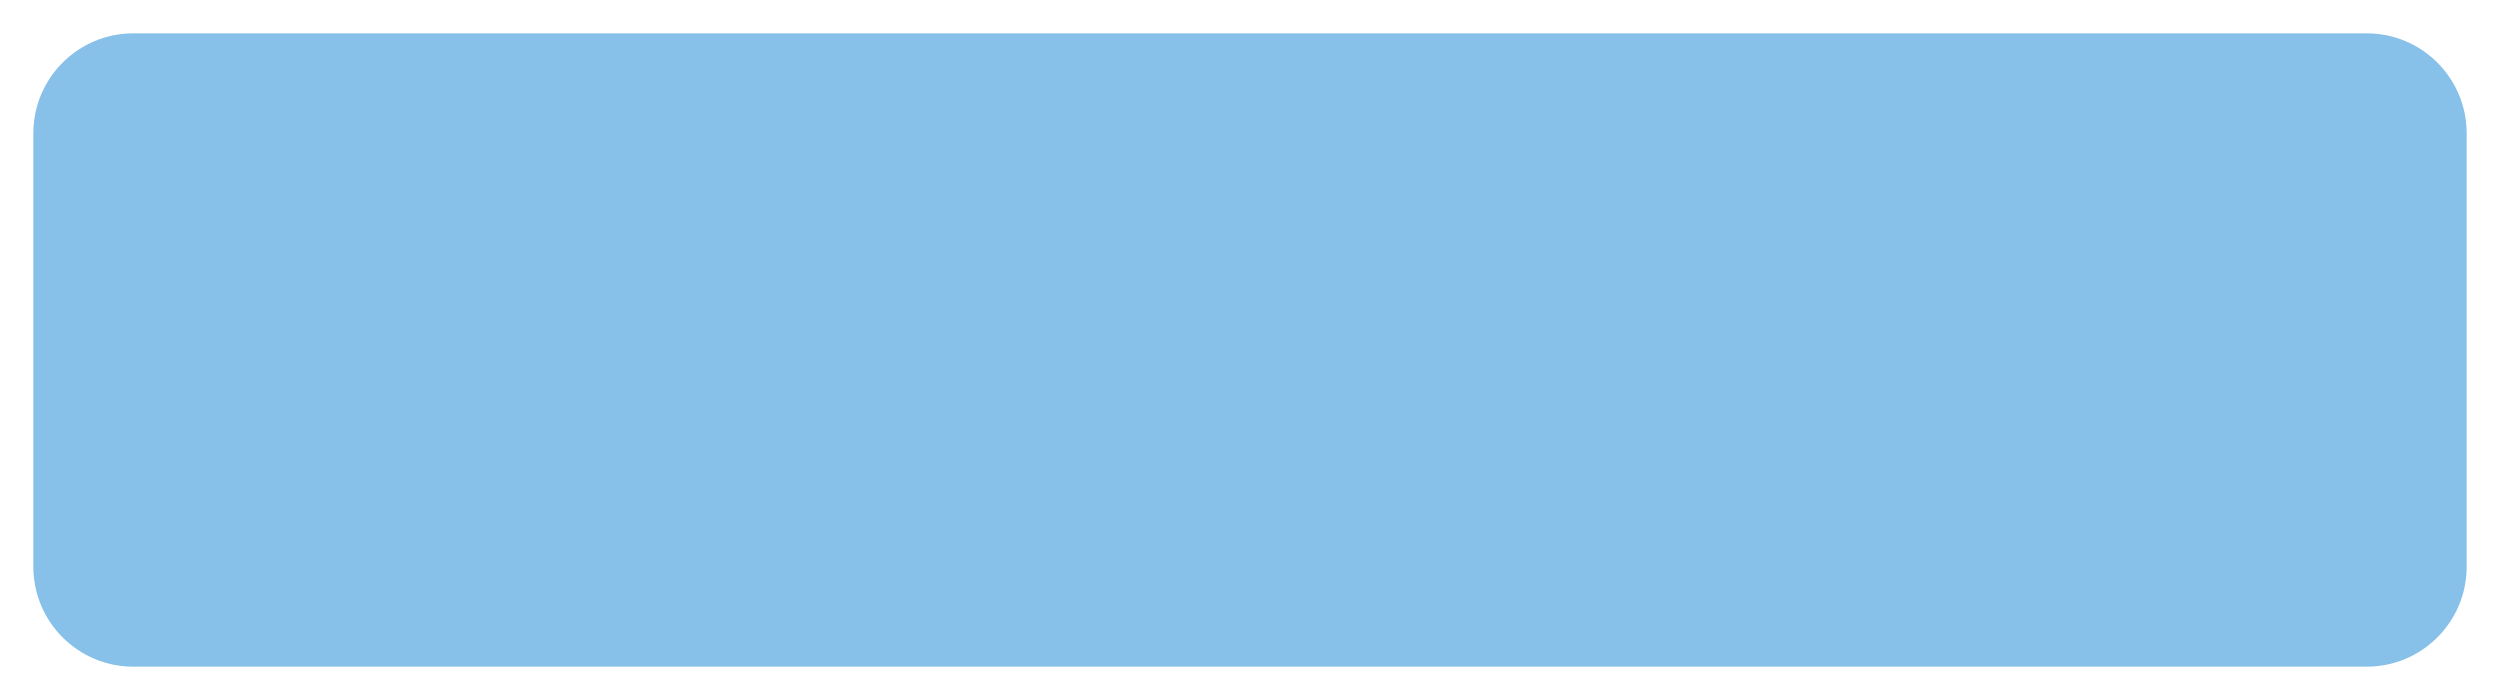
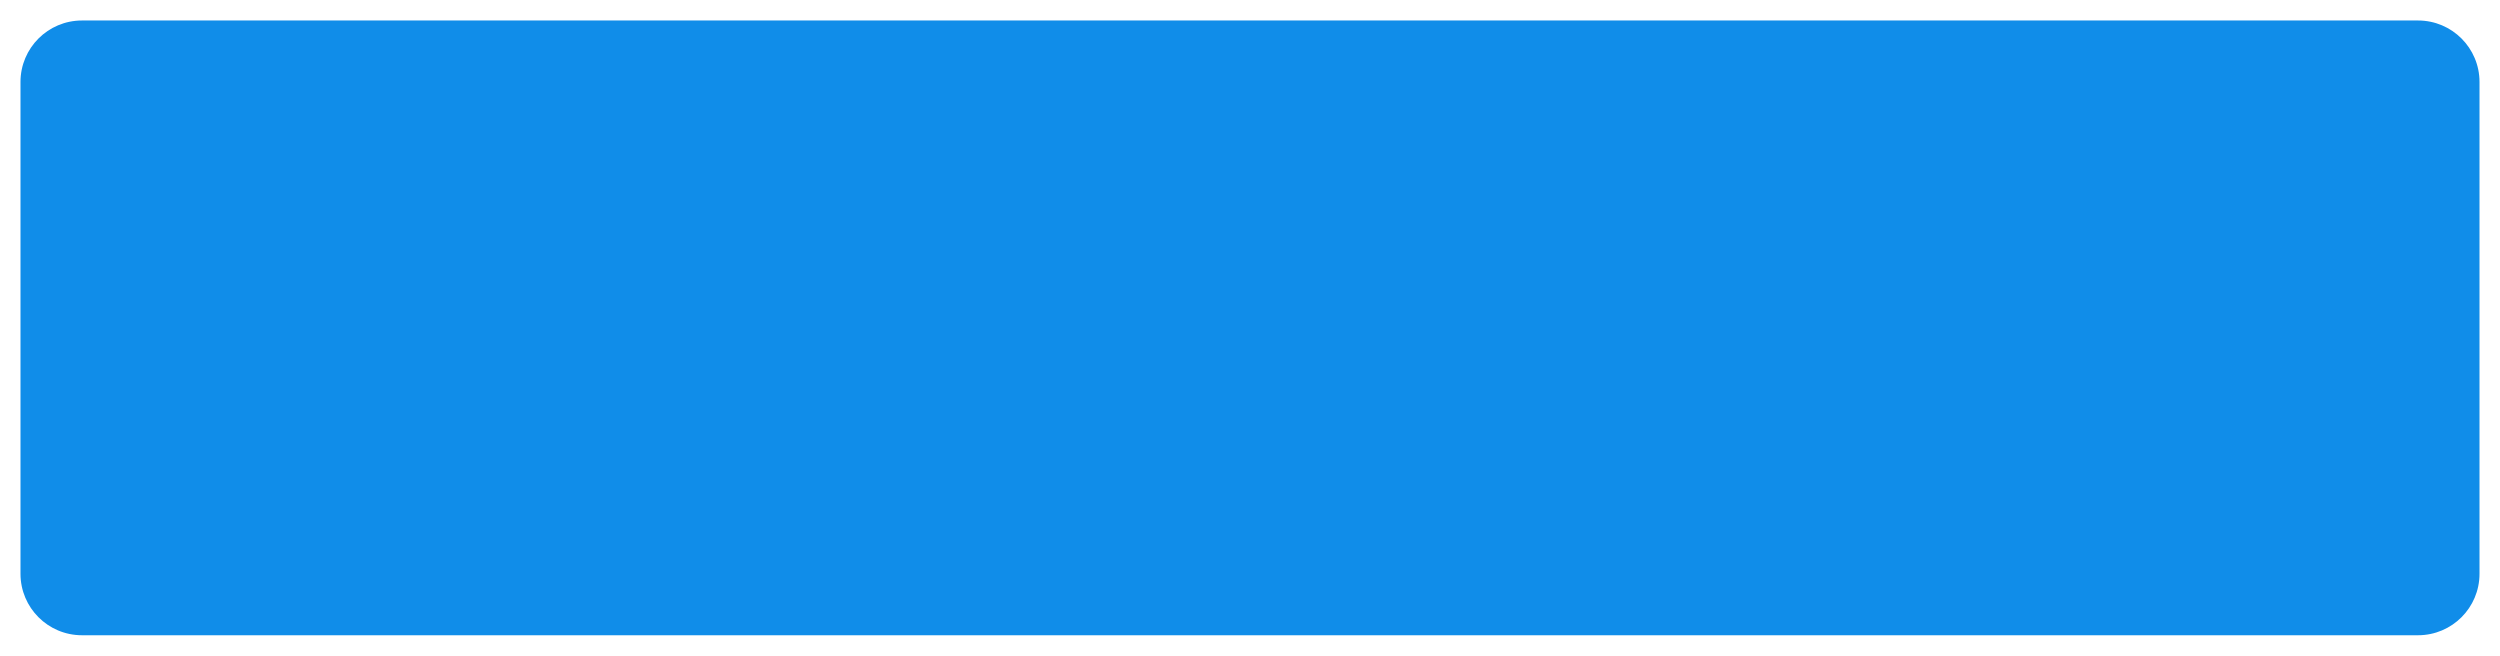
- <svg xmlns="http://www.w3.org/2000/svg" version="1.1" width="75px" height="21px">
-   <g transform="matrix(1 0 0 1 -724 -605 )">
-     <path d="M 725 609  A 3 3 0 0 1 728 606 L 795 606  A 3 3 0 0 1 798 609 L 798 622  A 3 3 0 0 1 795 625 L 728 625  A 3 3 0 0 1 725 622 L 725 609  Z " fill-rule="nonzero" fill="#0f81d4" stroke="none" fill-opacity="0.498" />
+ <svg xmlns="http://www.w3.org/2000/svg" version="1.1" width="122px" height="32px">
+   <g transform="matrix(1 0 0 1 -704 -367 )">
+     <path d="M 705 371  A 3 3 0 0 1 708 368 L 822 368  A 3 3 0 0 1 825 371 L 825 395  A 3 3 0 0 1 822 398 L 708 398  A 3 3 0 0 1 705 395 L 705 371  Z " fill-rule="nonzero" fill="#108de9" stroke="none" />
  </g>
</svg>
